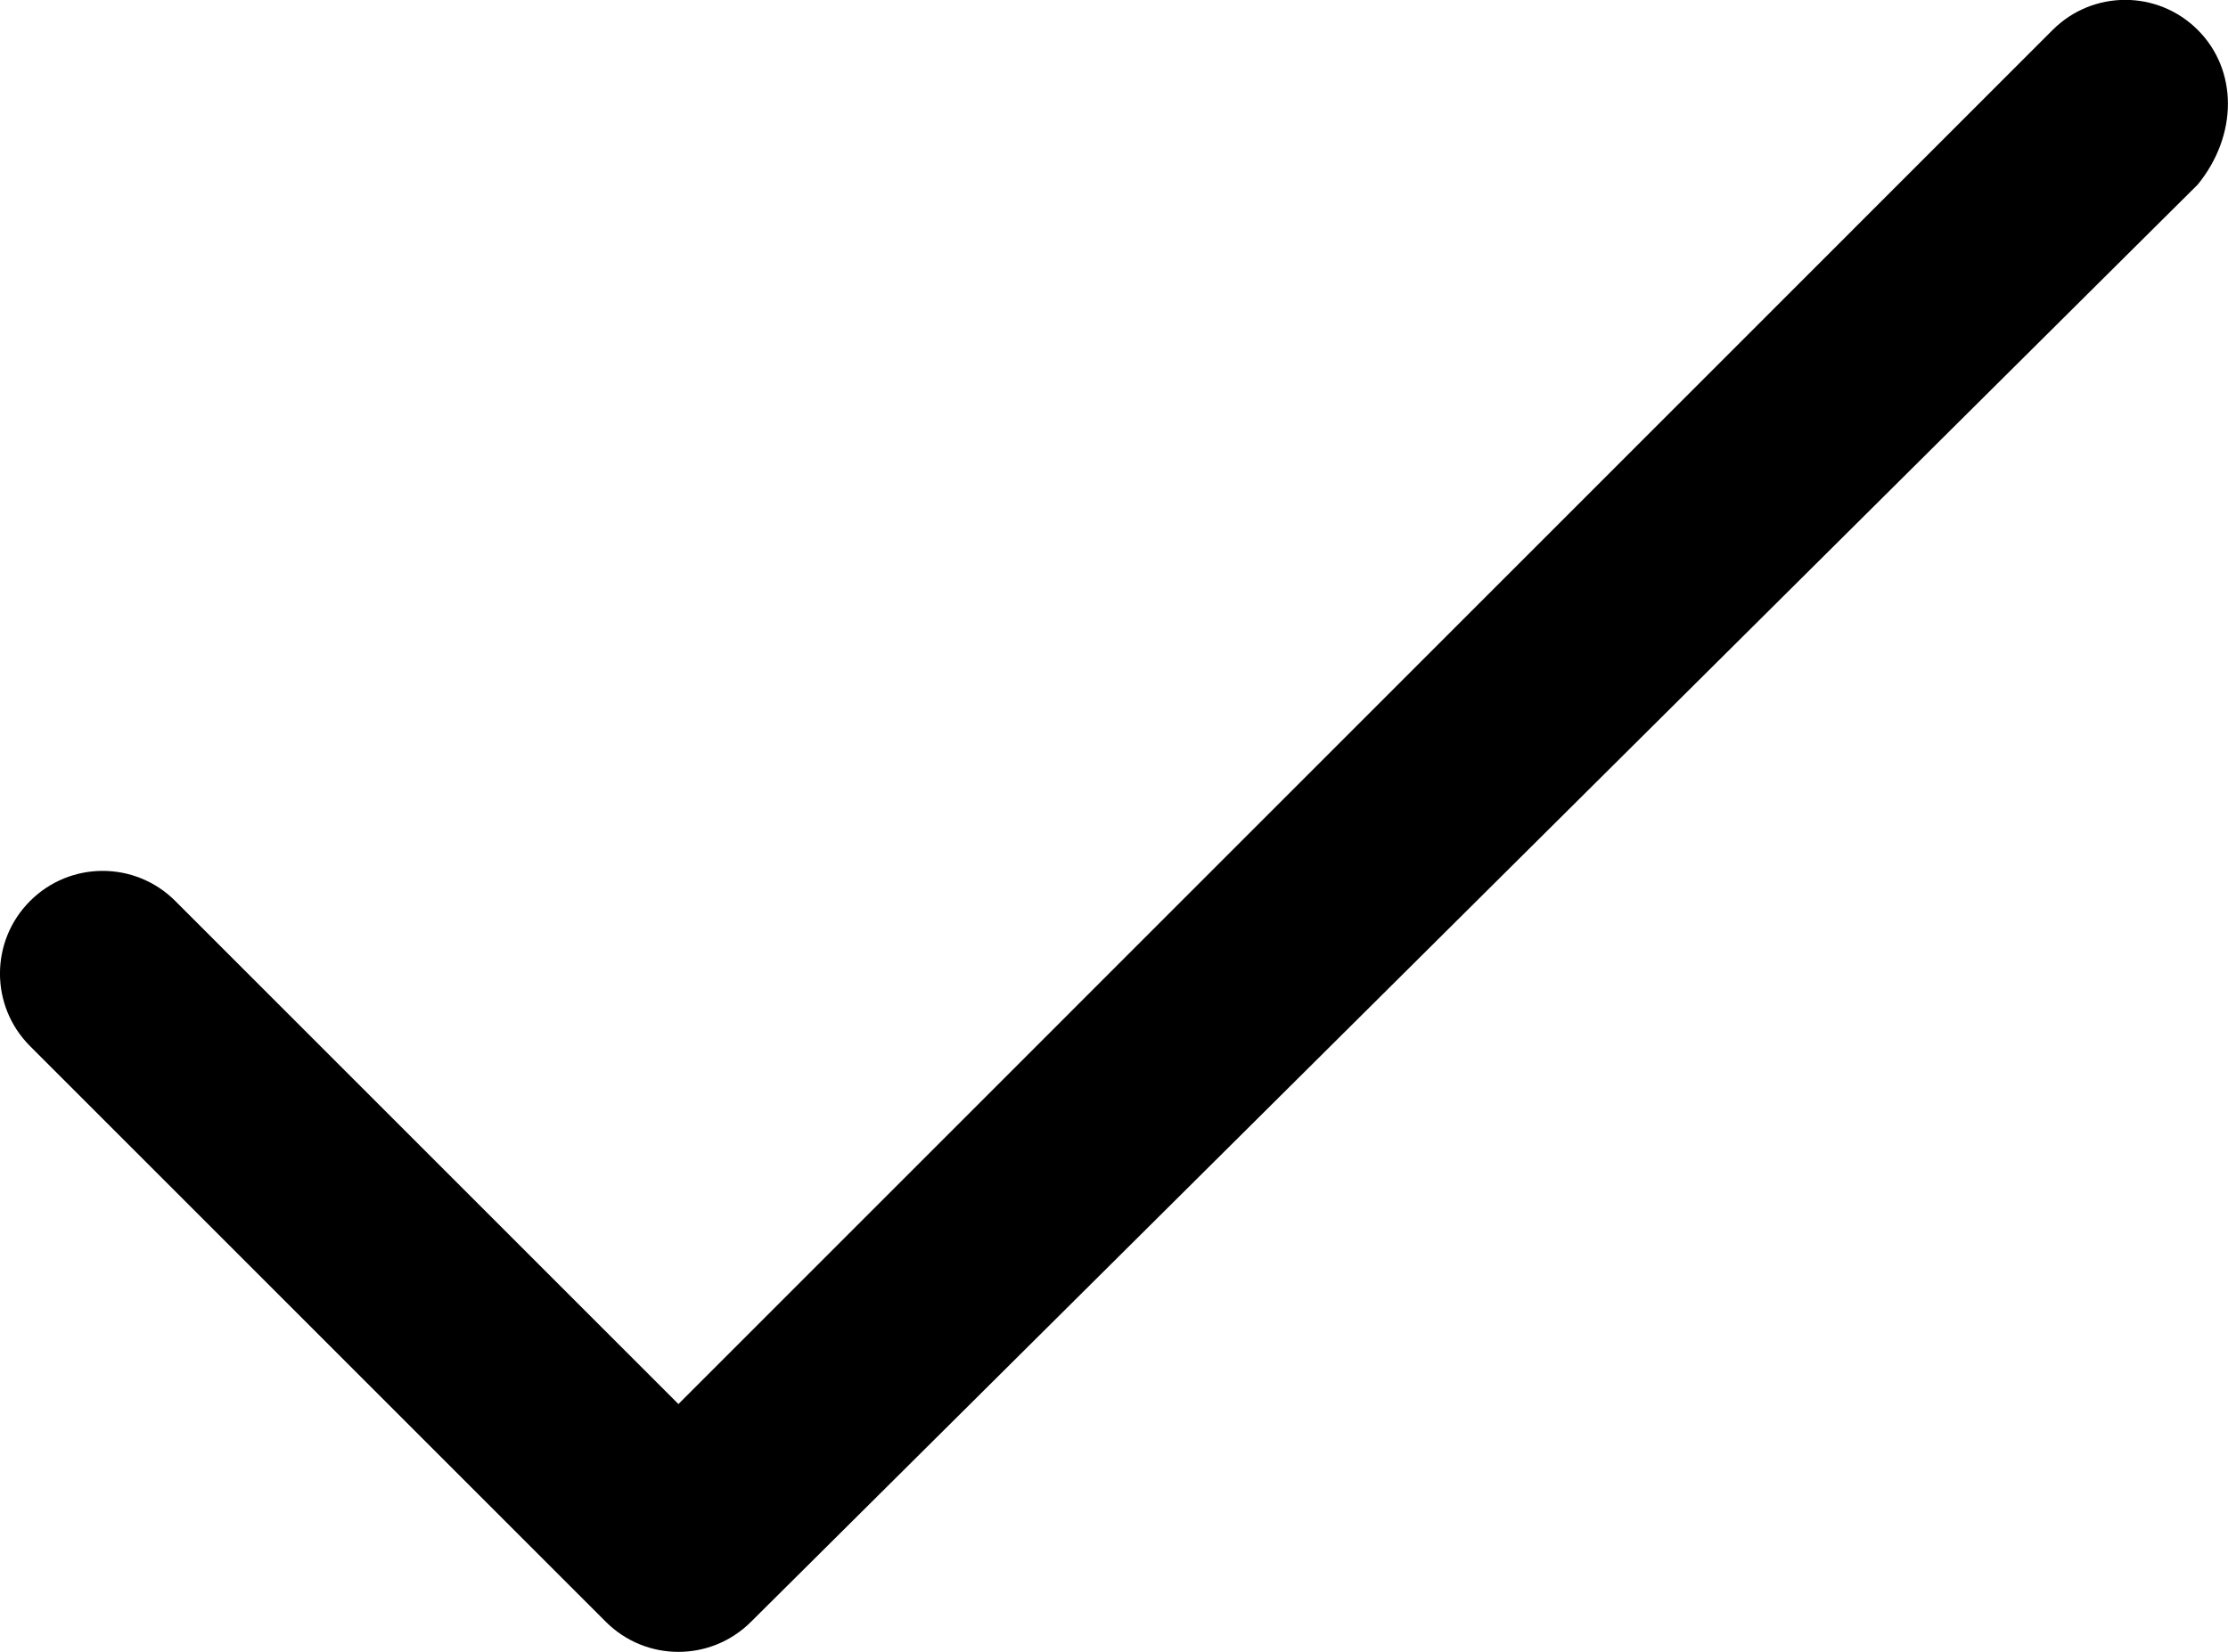
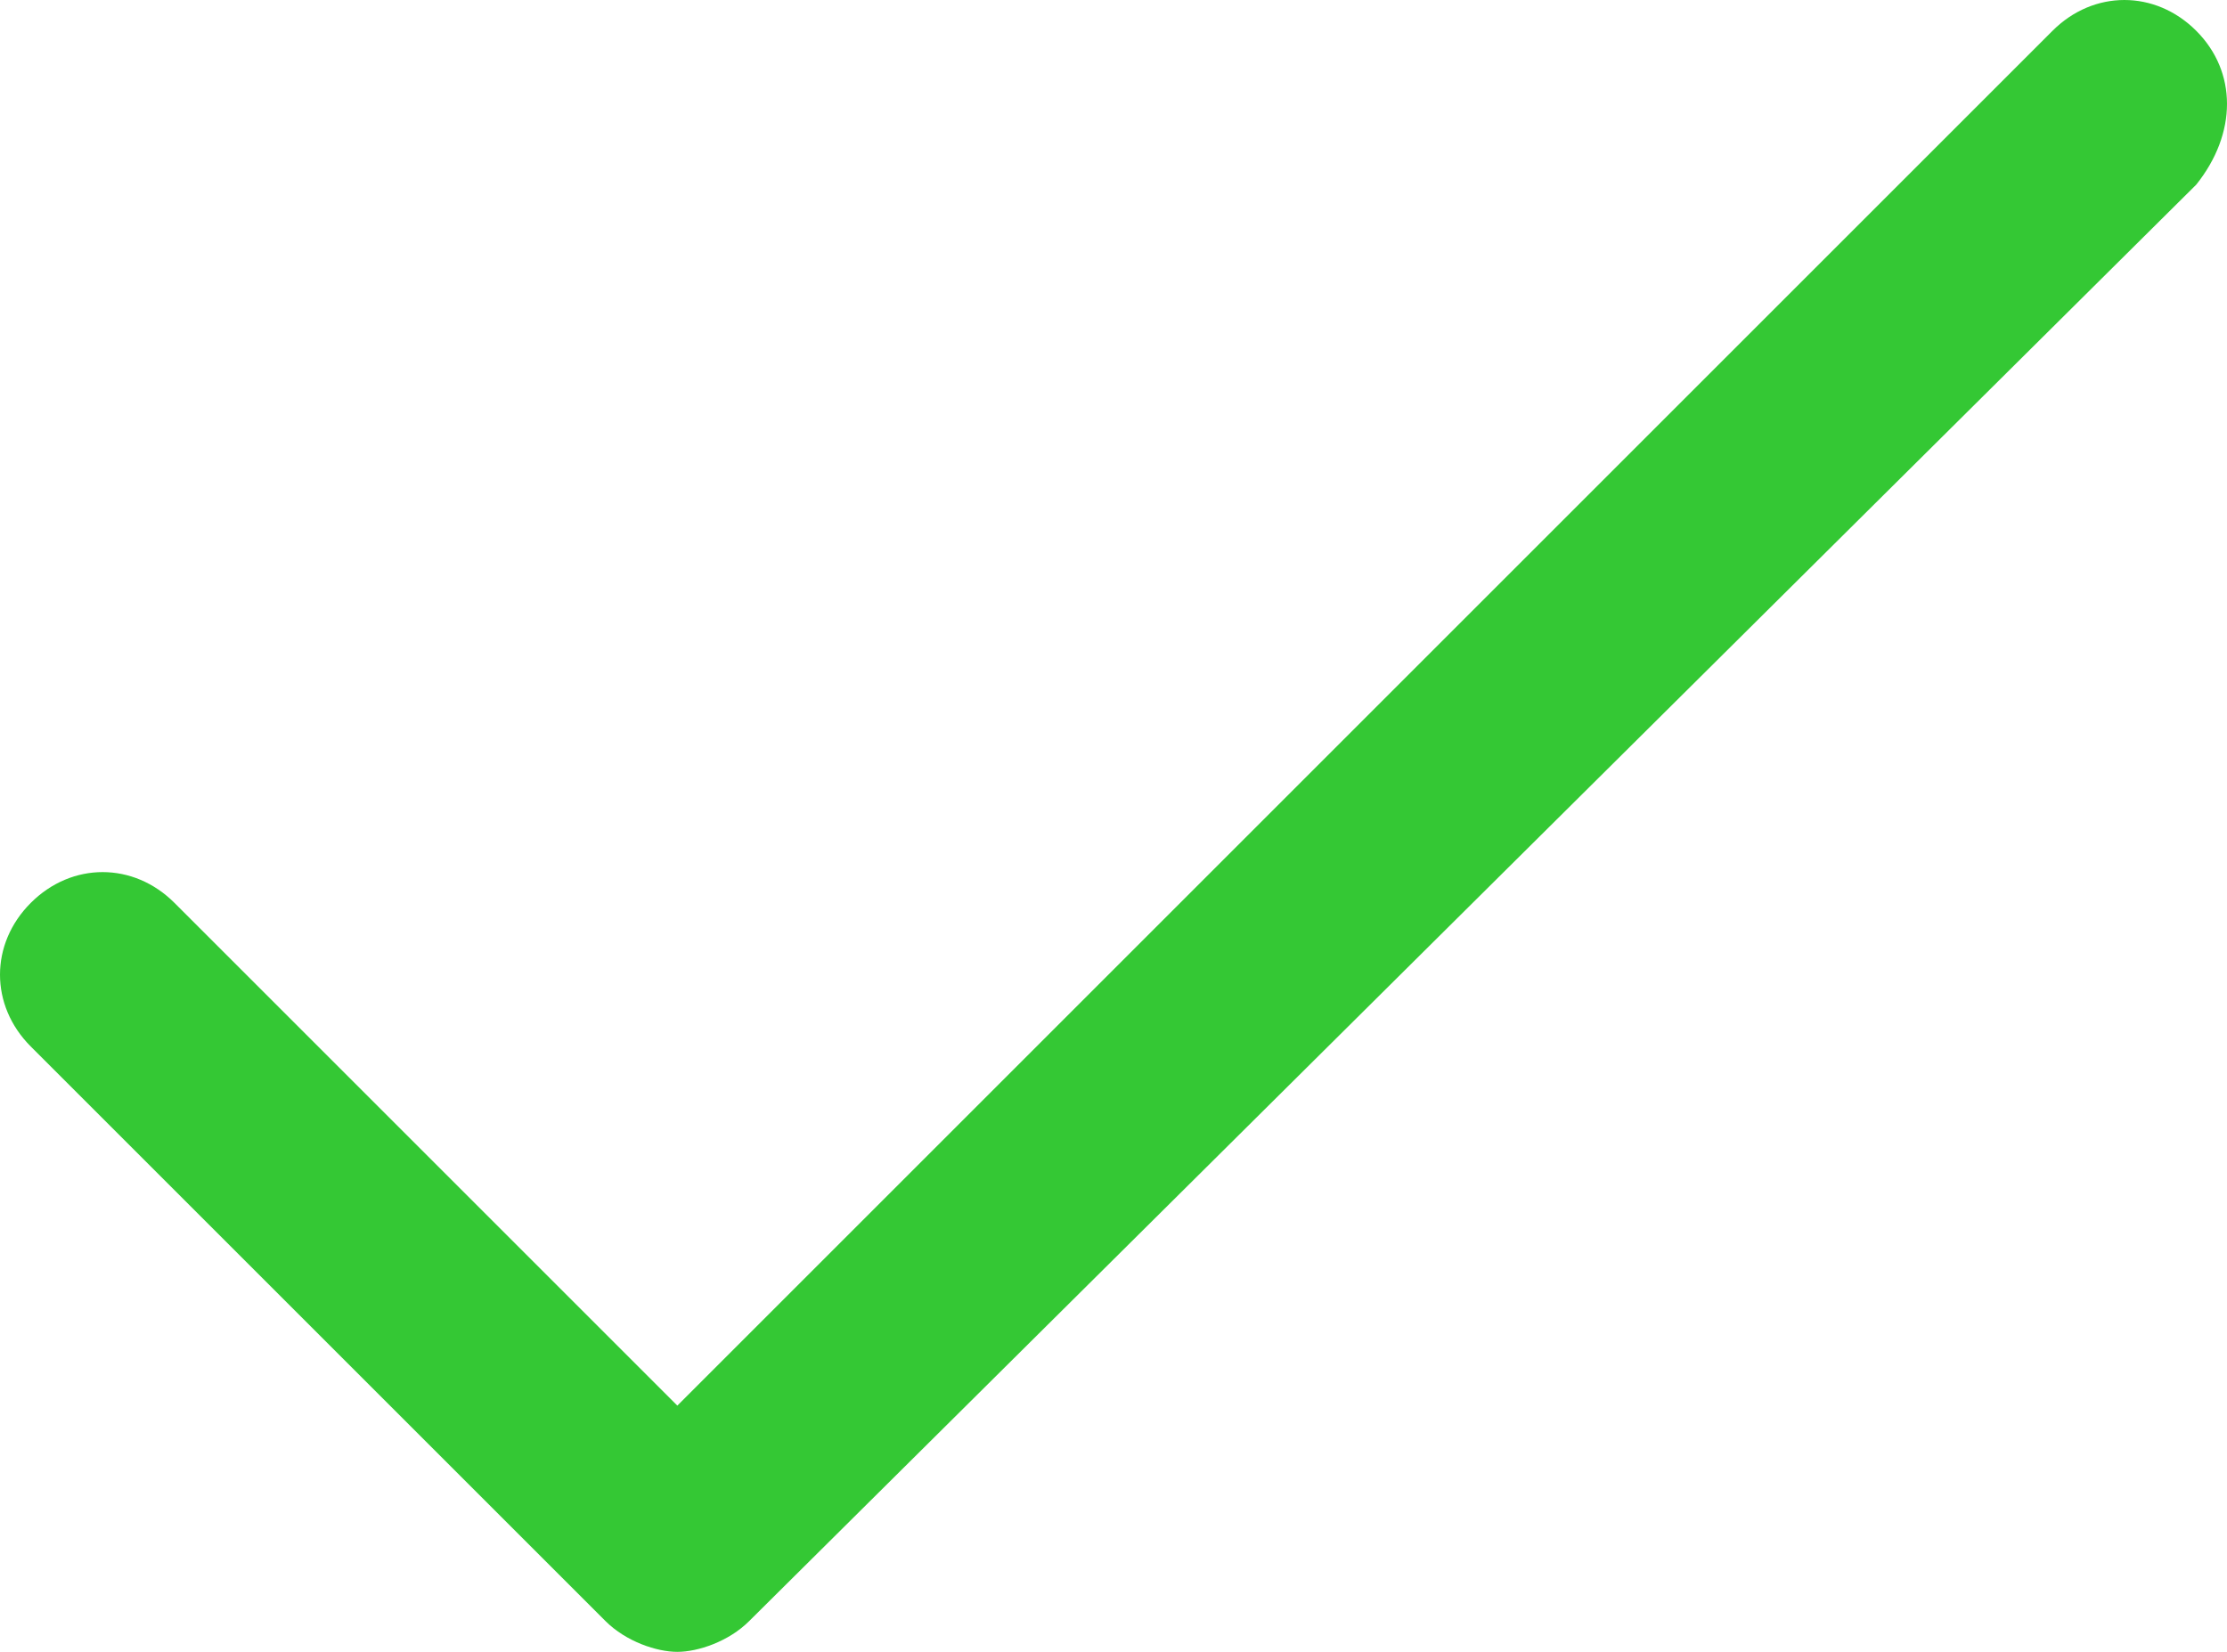
- <svg xmlns="http://www.w3.org/2000/svg" version="1.0" id="Layer_1" x="0px" y="0px" width="21.698px" height="16.09px" viewBox="-82.357 4.875 21.698 16.09" enable-background="new -82.357 4.875 21.698 16.09" xml:space="preserve">
-   <path d="M-60.953,5.167c-0.391-0.391-1.023-0.391-1.414,0L-75.75,18.551l-4.9-4.9c-0.391-0.391-1.023-0.391-1.414,0 s-0.391,1.023,0,1.414l5.607,5.607c0.195,0.195,0.451,0.293,0.707,0.293s0.512-0.098,0.707-0.293l14.09-14.0 C-60.562,6.191-60.562,5.558-60.953,5.167z" />
+ <svg xmlns="http://www.w3.org/2000/svg" version="1.1" id="Layer_1" x="0px" y="0px" viewBox="0 0 21.7 16.1" style="enable-background:new 0 0 21.7 16.1;" xml:space="preserve">
+   <style type="text/css">
+ 	.st0{fill:#34C834;}
+ </style>
+   <path class="st0" d="M21.4,0.3c-0.4-0.4-1-0.4-1.4,0L6.6,13.7L1.7,8.8c-0.4-0.4-1-0.4-1.4,0s-0.4,1,0,1.4l5.6,5.6  c0.2,0.2,0.5,0.3,0.7,0.3s0.5-0.1,0.7-0.3l14.1-14C21.8,1.3,21.8,0.7,21.4,0.3z" />
</svg>
